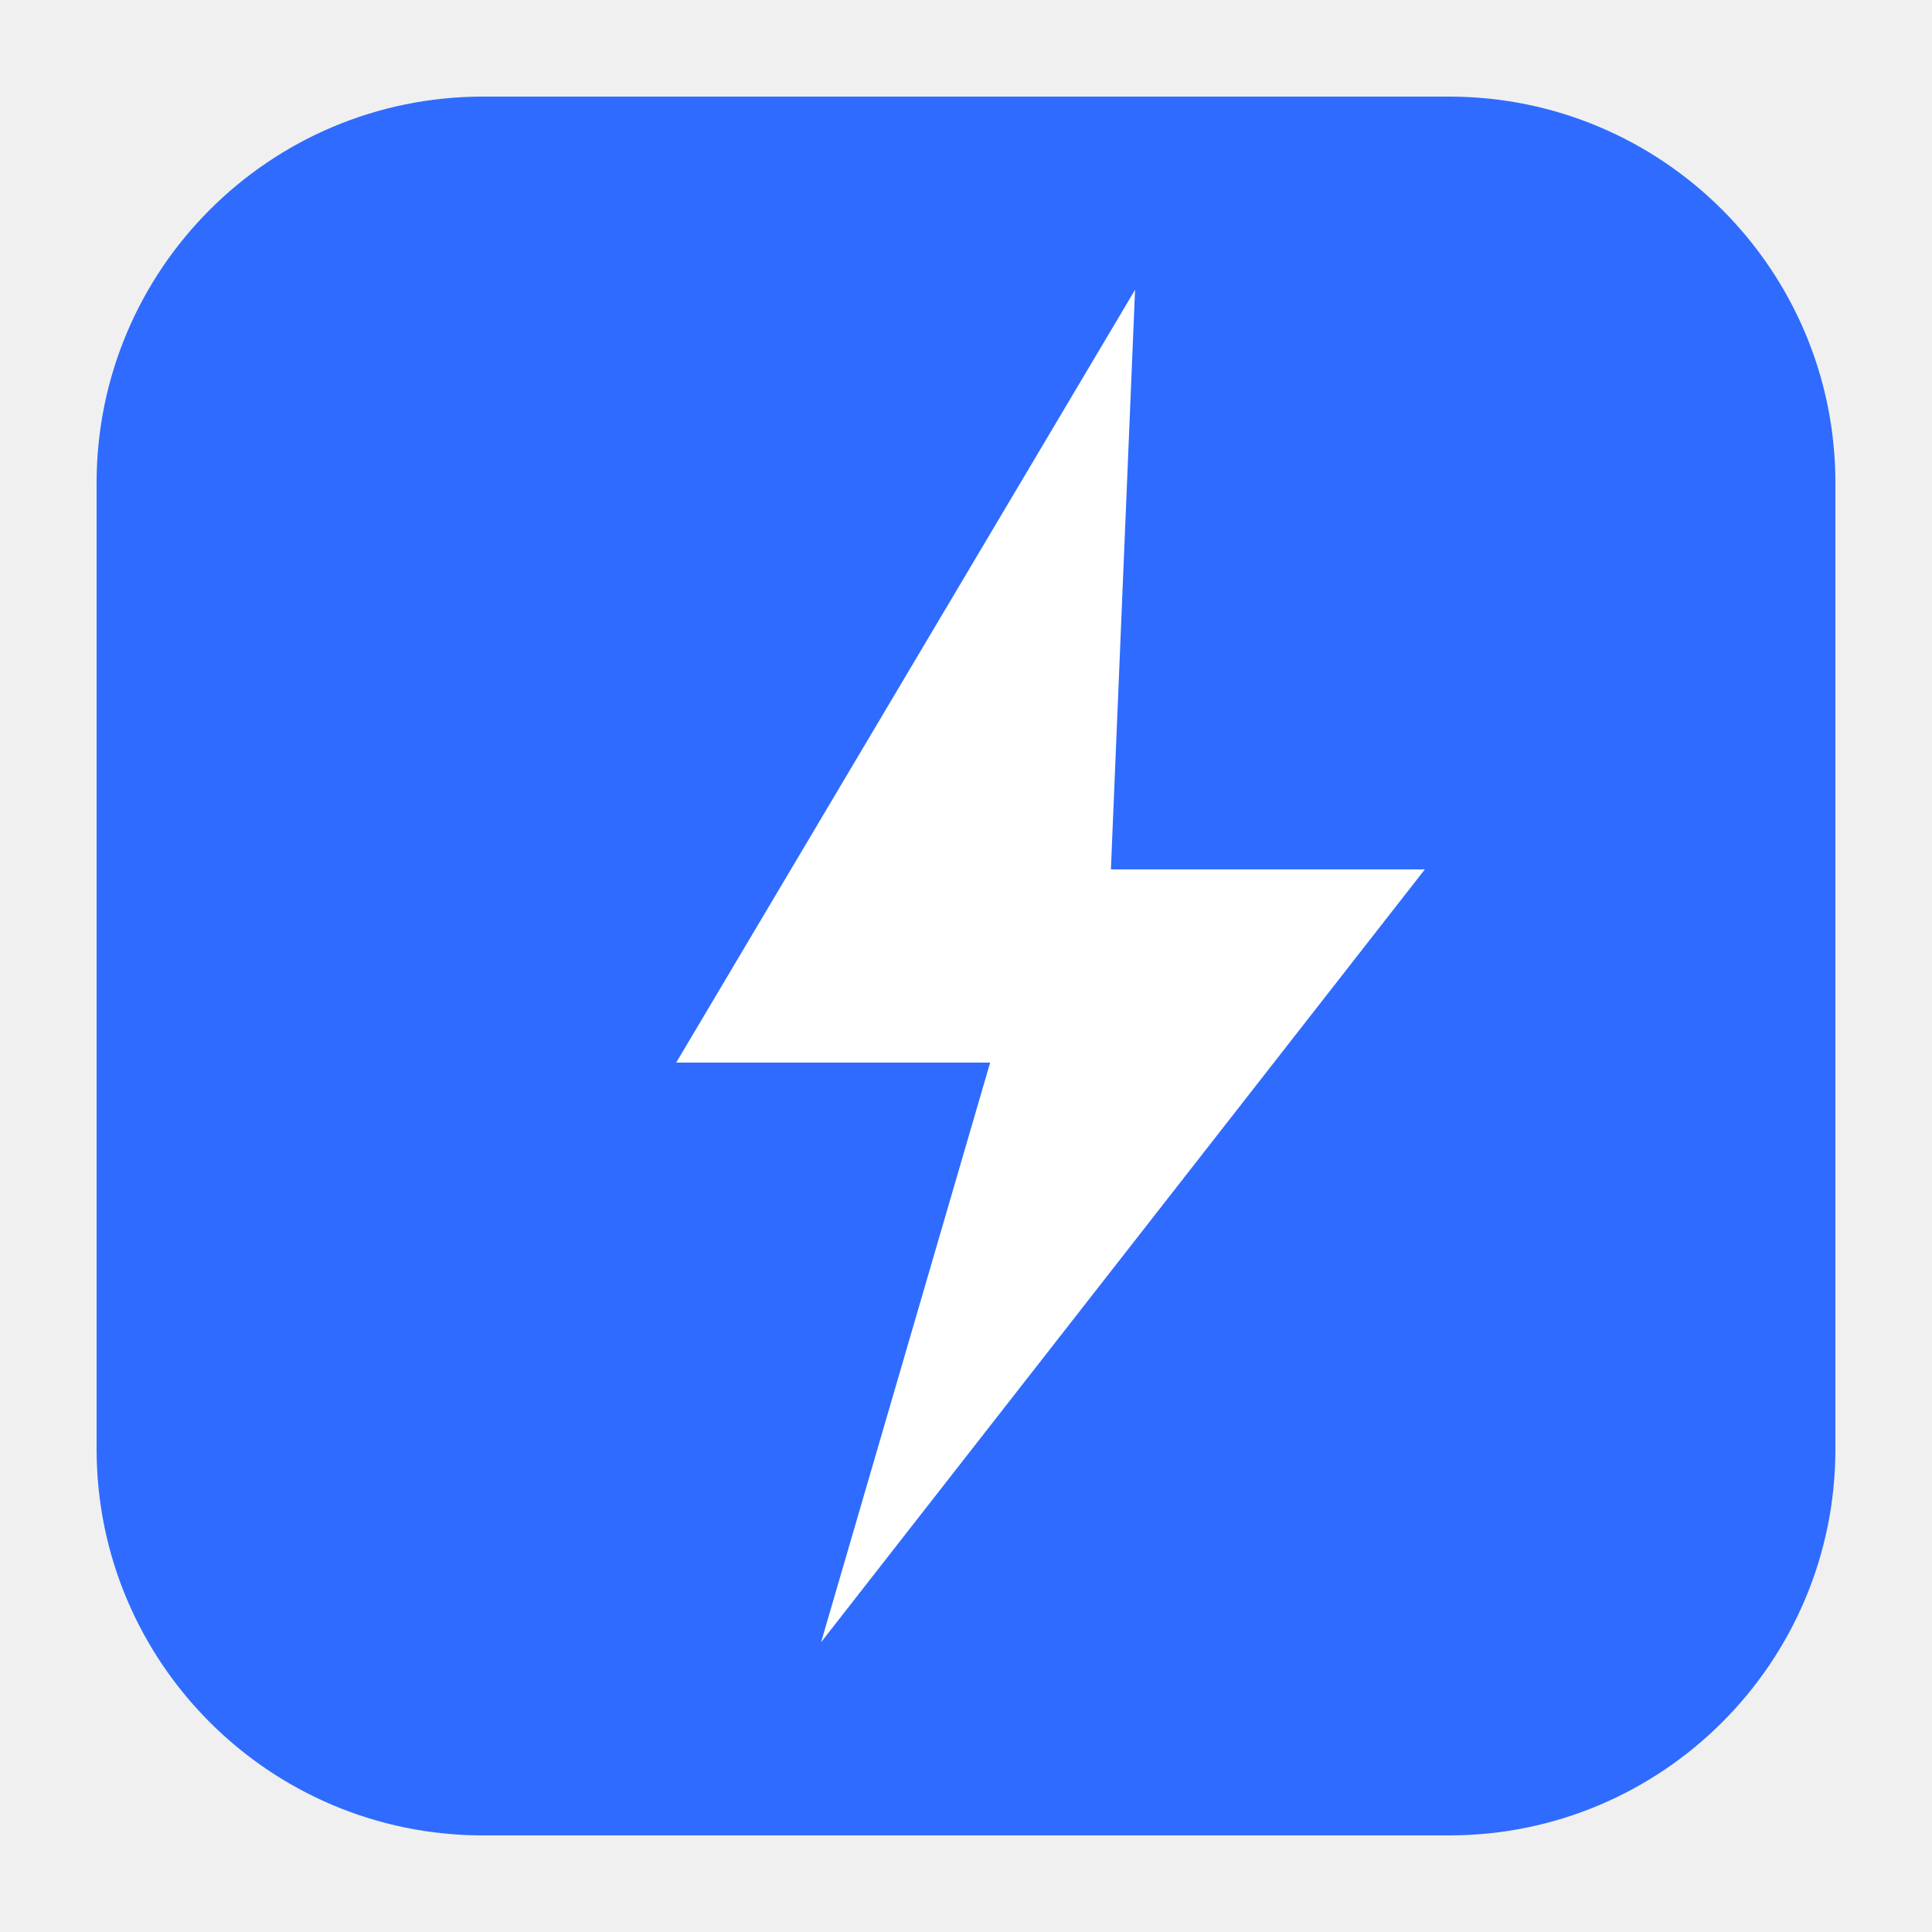
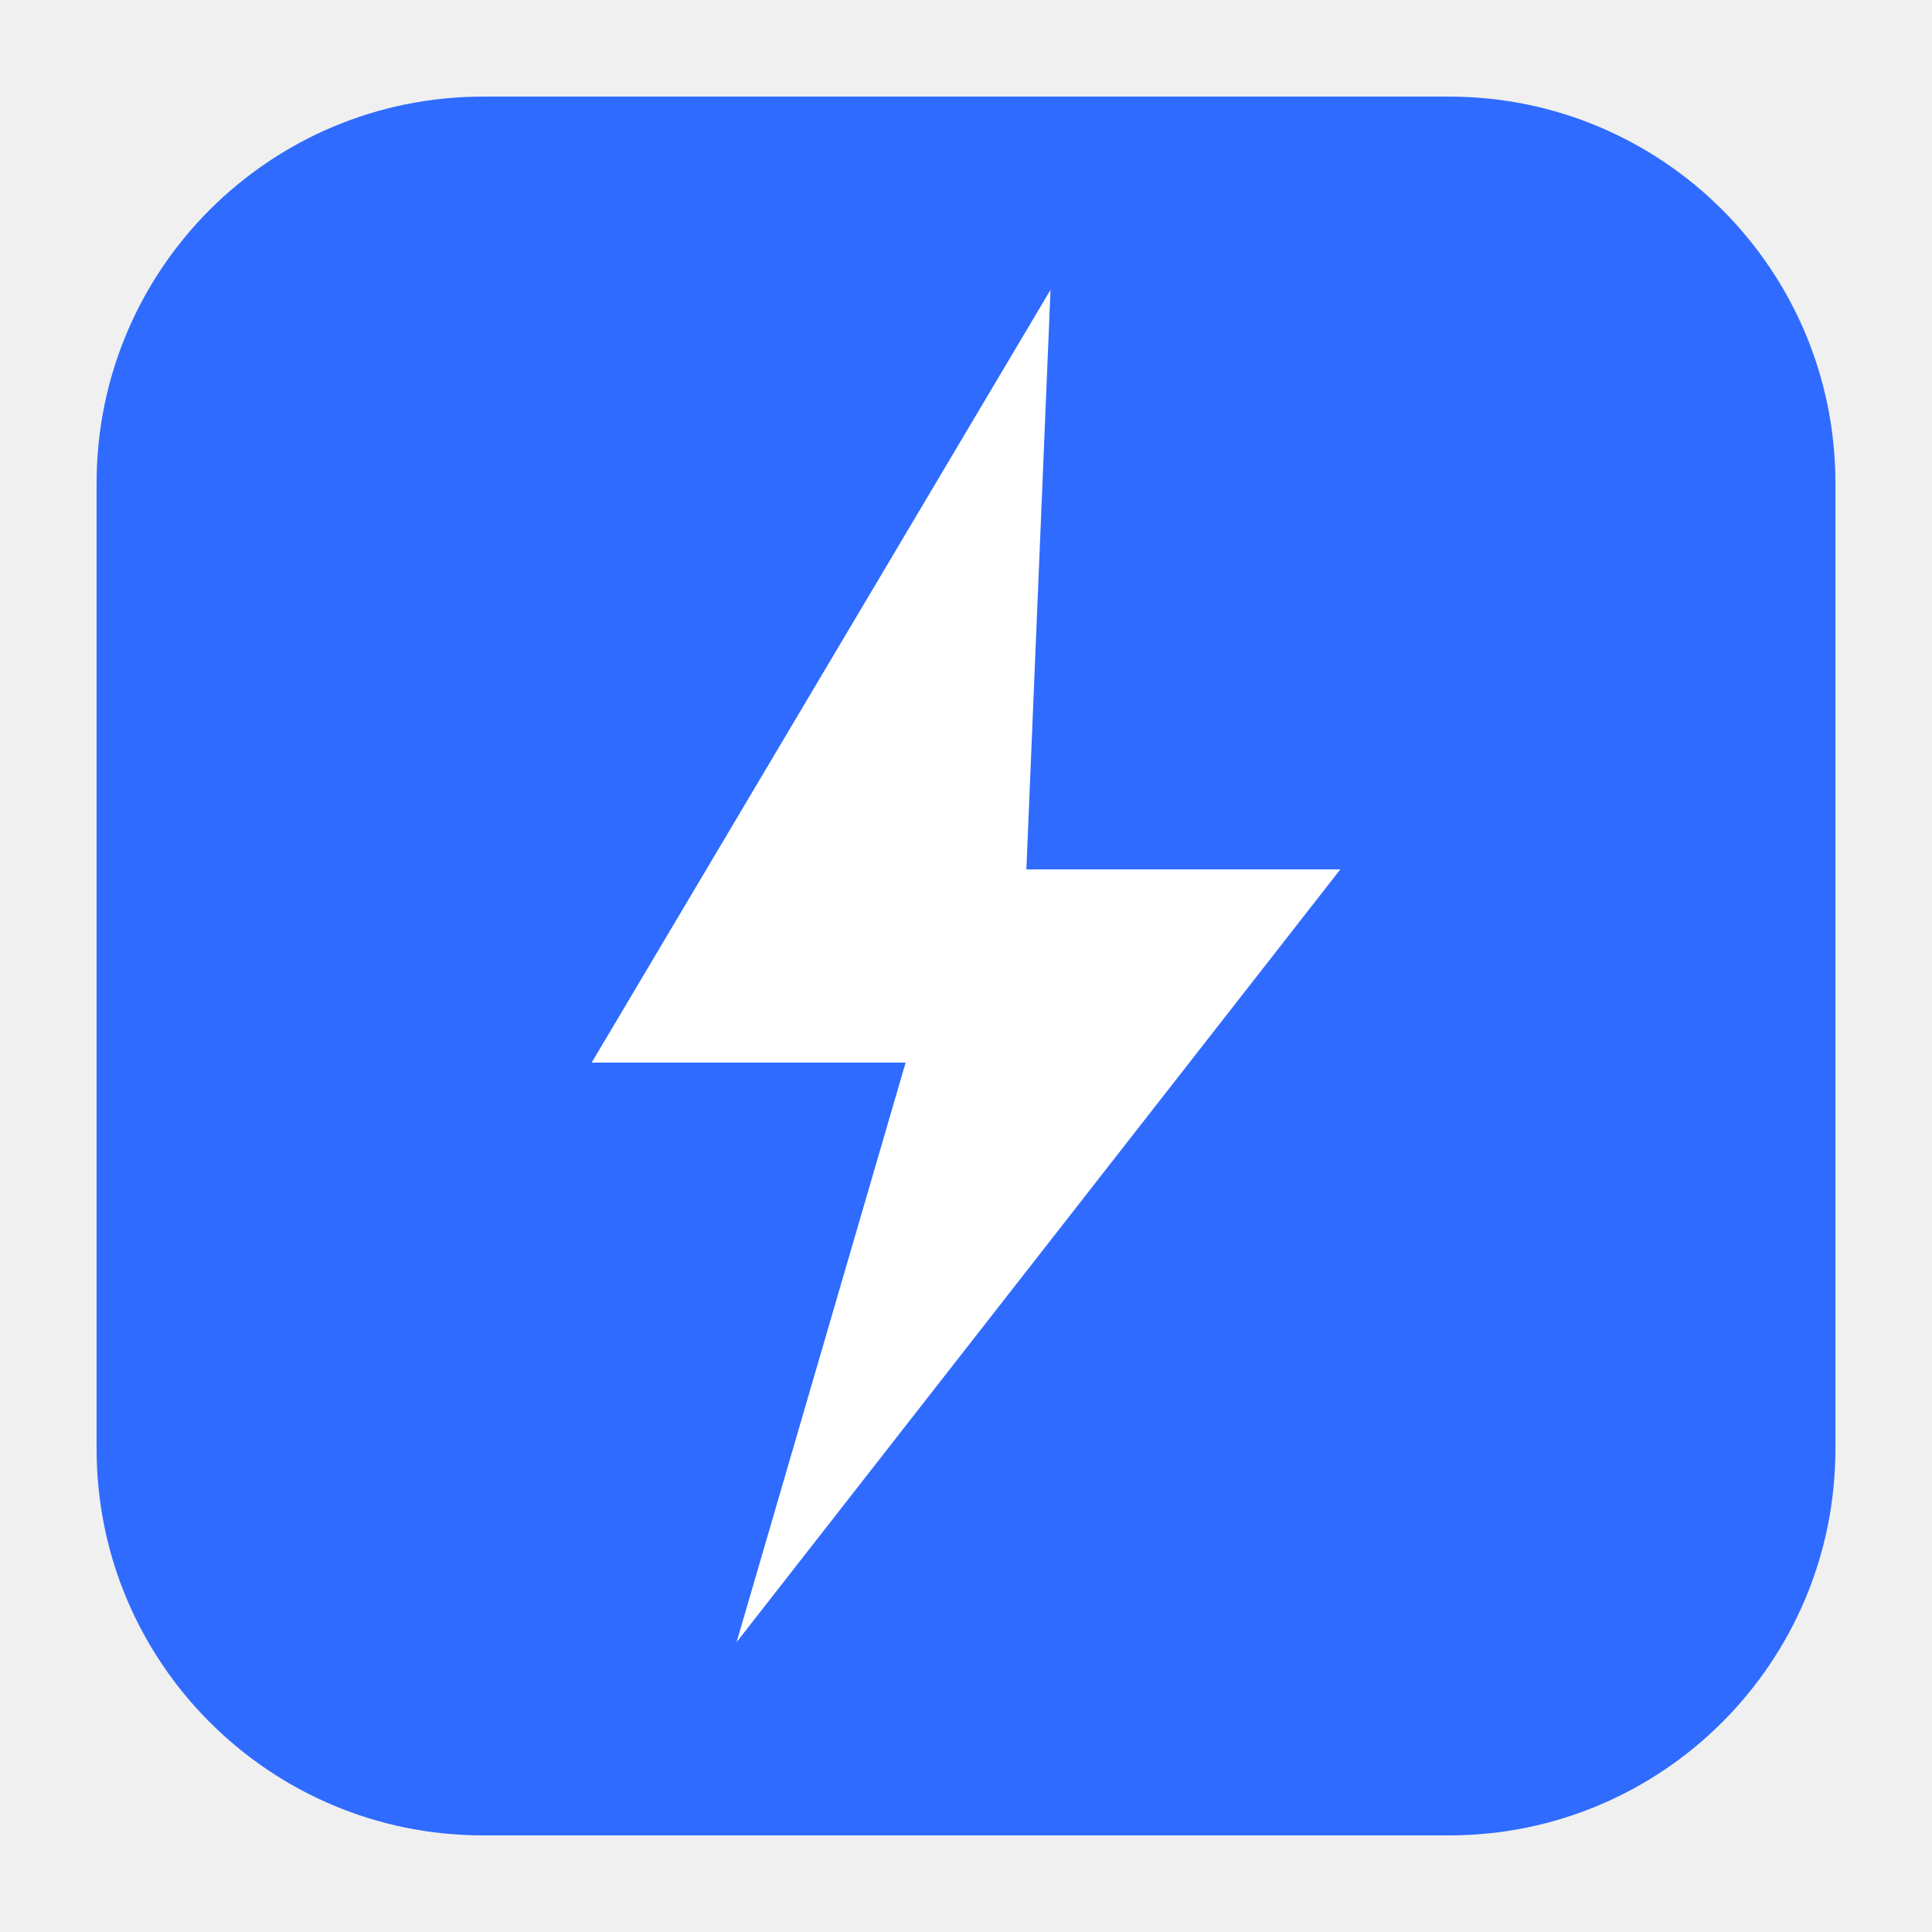
<svg xmlns="http://www.w3.org/2000/svg" width="40" height="40" viewBox="0 0 40 40">
  <rect x="2" y="2" width="36" height="36" rx="8" fill="#2F6BFF" />
-   <path d="M23.5 6L14 22H20.5L17 34L29.5 18H23L23.5 6Z" fill="#FFFFFF" />
+   <path d="M23.5 6L14 22H20.5L17 34L29.5 18H23L23.5 6Z" fill="#FFFFFF" transform="translate(-1.75 0)" />
</svg>
